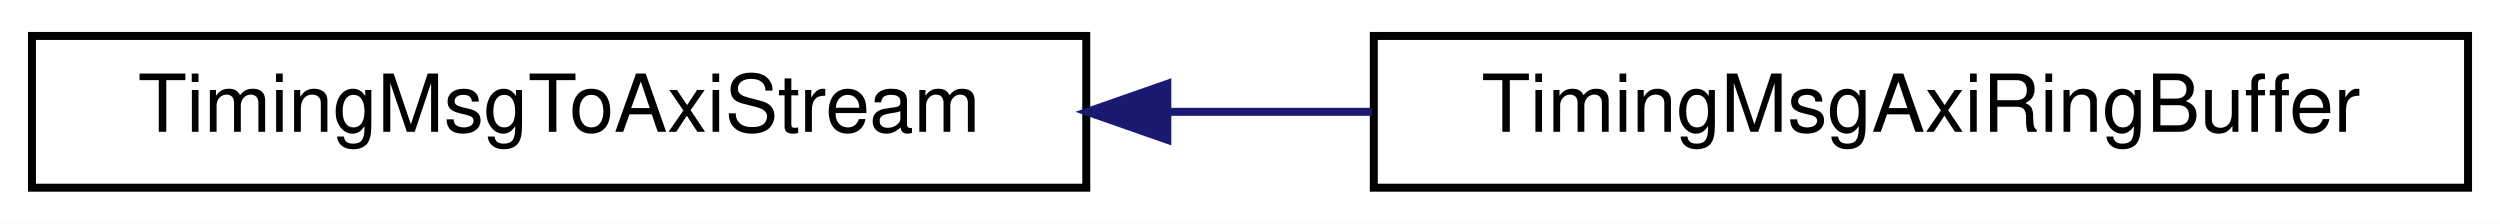
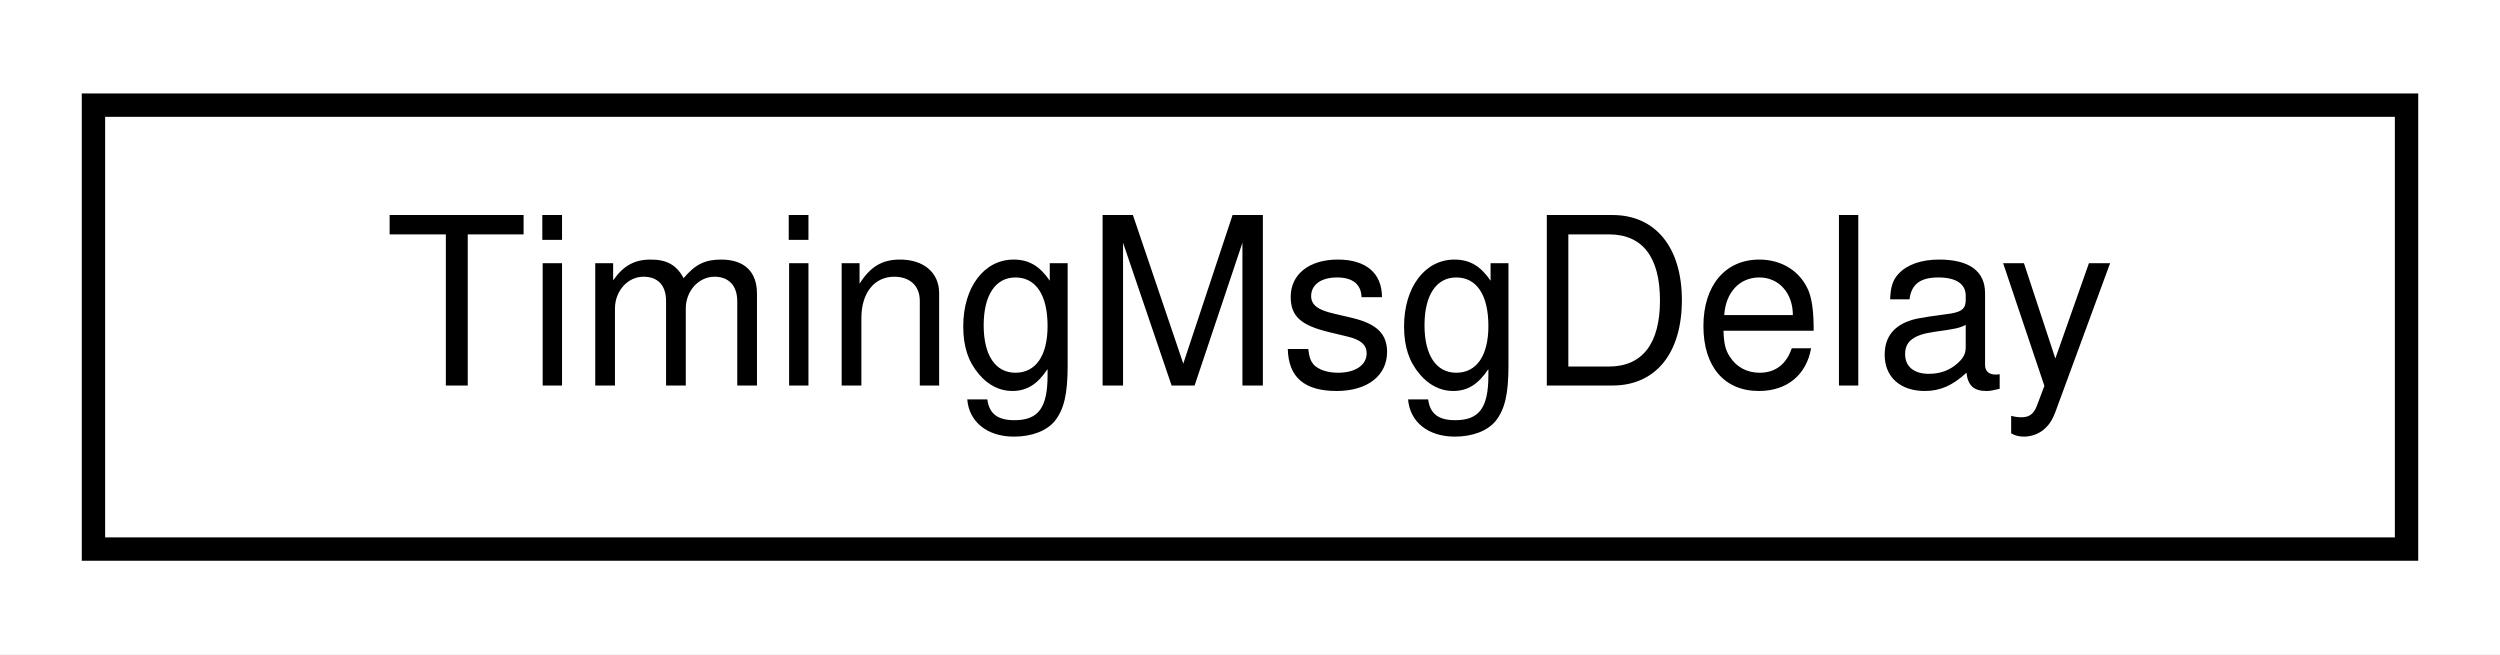
- <svg xmlns="http://www.w3.org/2000/svg" xmlns:xlink="http://www.w3.org/1999/xlink" width="313pt" height="28pt" viewBox="0.00 0.00 313.00 28.00">
+ <svg xmlns="http://www.w3.org/2000/svg" xmlns:xlink="http://www.w3.org/1999/xlink" width="107pt" height="28pt" viewBox="0.00 0.00 107.00 28.00">
  <g id="graph0" class="graph" transform="scale(1 1) rotate(0) translate(4 24)">
-     <polygon fill="white" stroke="transparent" points="-4,4 -4,-24 309,-24 309,4 -4,4" />
+     <polygon fill="white" stroke="transparent" points="-4,4 -4,-24 103,-24 103,4 -4,4" />
    <g id="node1" class="node">
      <g id="a_node1">
-         <a xlink:href="classTimingMsgToAxiStream.html" target="_top" xlink:title=" ">
-           <polygon fill="white" stroke="black" points="0,-0.5 0,-19.5 132,-19.5 132,-0.5 0,-0.5" />
-           <text text-anchor="middle" x="66" y="-7.5" font-family="Helvetica,sans-Serif" font-size="10.00">TimingMsgToAxiStream</text>
+         <a xlink:href="classTimingMsgDelay.html" target="_top" xlink:title=" ">
+           <polygon fill="white" stroke="black" points="0,-0.5 0,-19.5 99,-19.5 99,-0.5 0,-0.5" />
+           <text text-anchor="middle" x="49.5" y="-7.5" font-family="Helvetica,sans-Serif" font-size="10.00">TimingMsgDelay</text>
        </a>
      </g>
    </g>
-     <g id="node2" class="node">
-       <g id="a_node2">
-         <a xlink:href="classTimingMsgAxiRingBuffer.html" target="_top" xlink:title=" ">
-           <polygon fill="white" stroke="black" points="168,-0.5 168,-19.5 305,-19.5 305,-0.5 168,-0.5" />
-           <text text-anchor="middle" x="236.5" y="-7.5" font-family="Helvetica,sans-Serif" font-size="10.00">TimingMsgAxiRingBuffer</text>
-         </a>
-       </g>
-     </g>
-     <g id="edge1" class="edge">
-       <path fill="none" stroke="midnightblue" d="M142.37,-10C150.82,-10 159.39,-10 167.74,-10" />
-       <polygon fill="midnightblue" stroke="midnightblue" points="142.15,-6.5 132.15,-10 142.15,-13.5 142.15,-6.5" />
-     </g>
  </g>
</svg>
